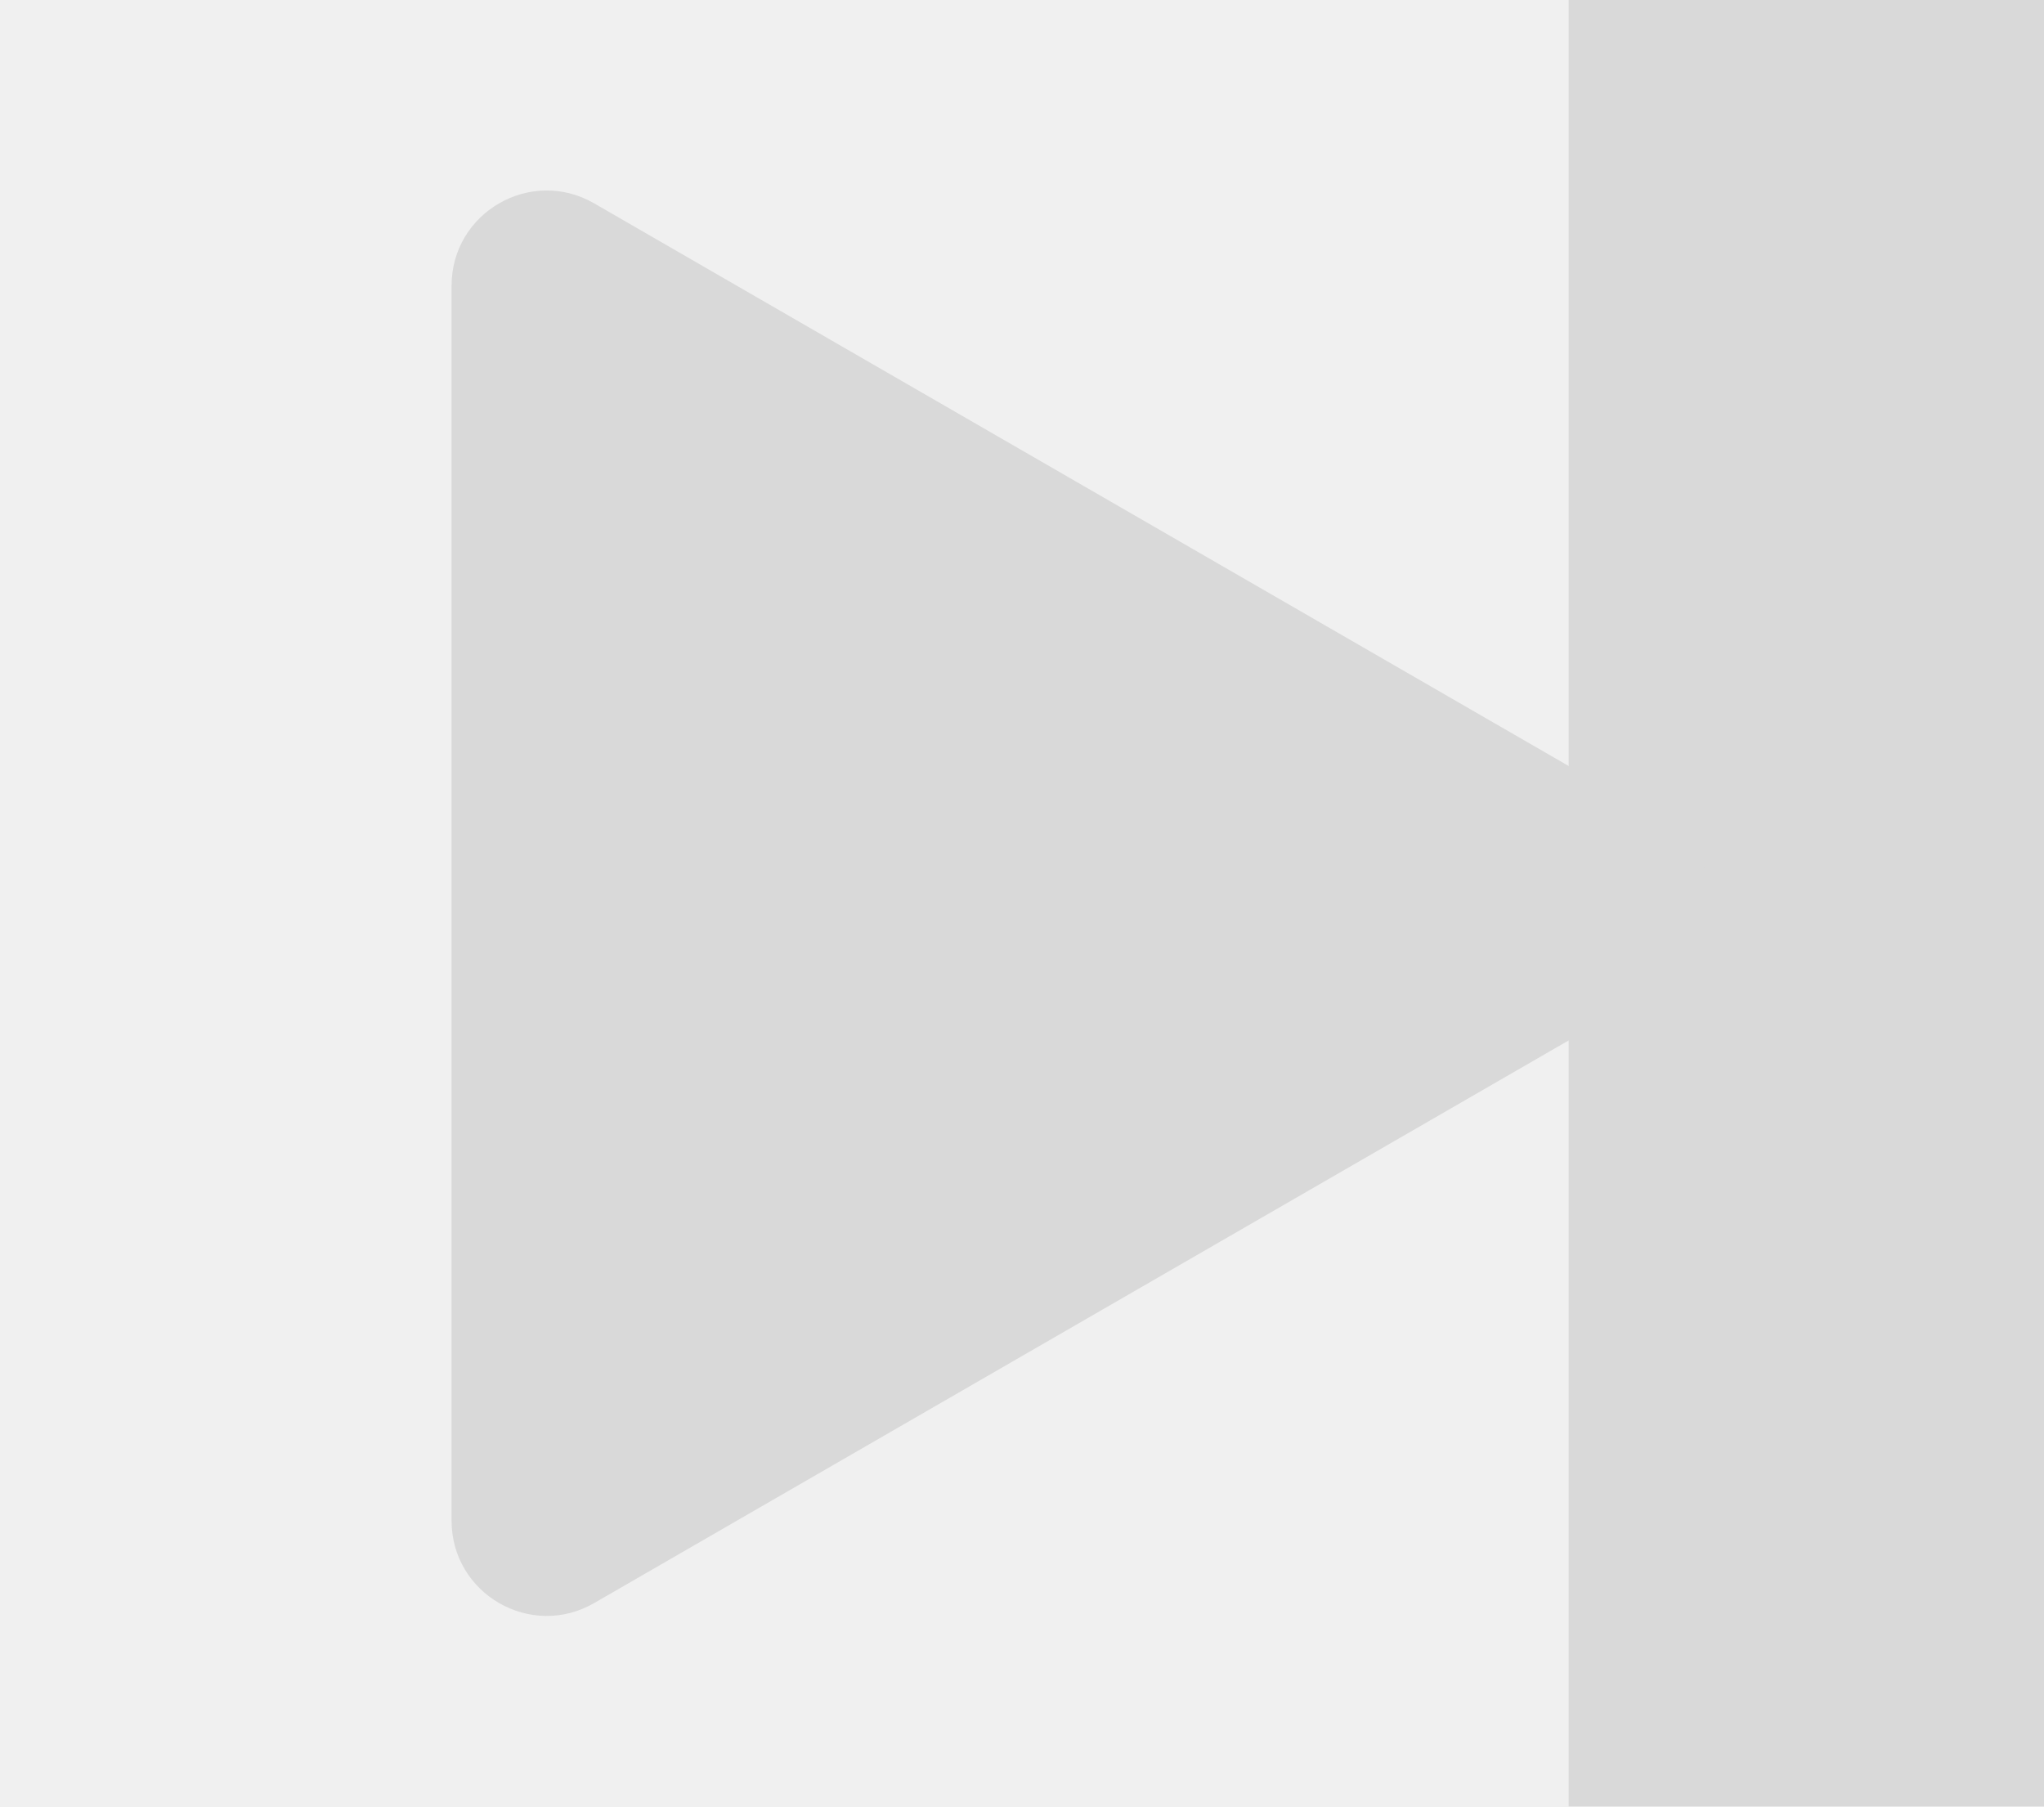
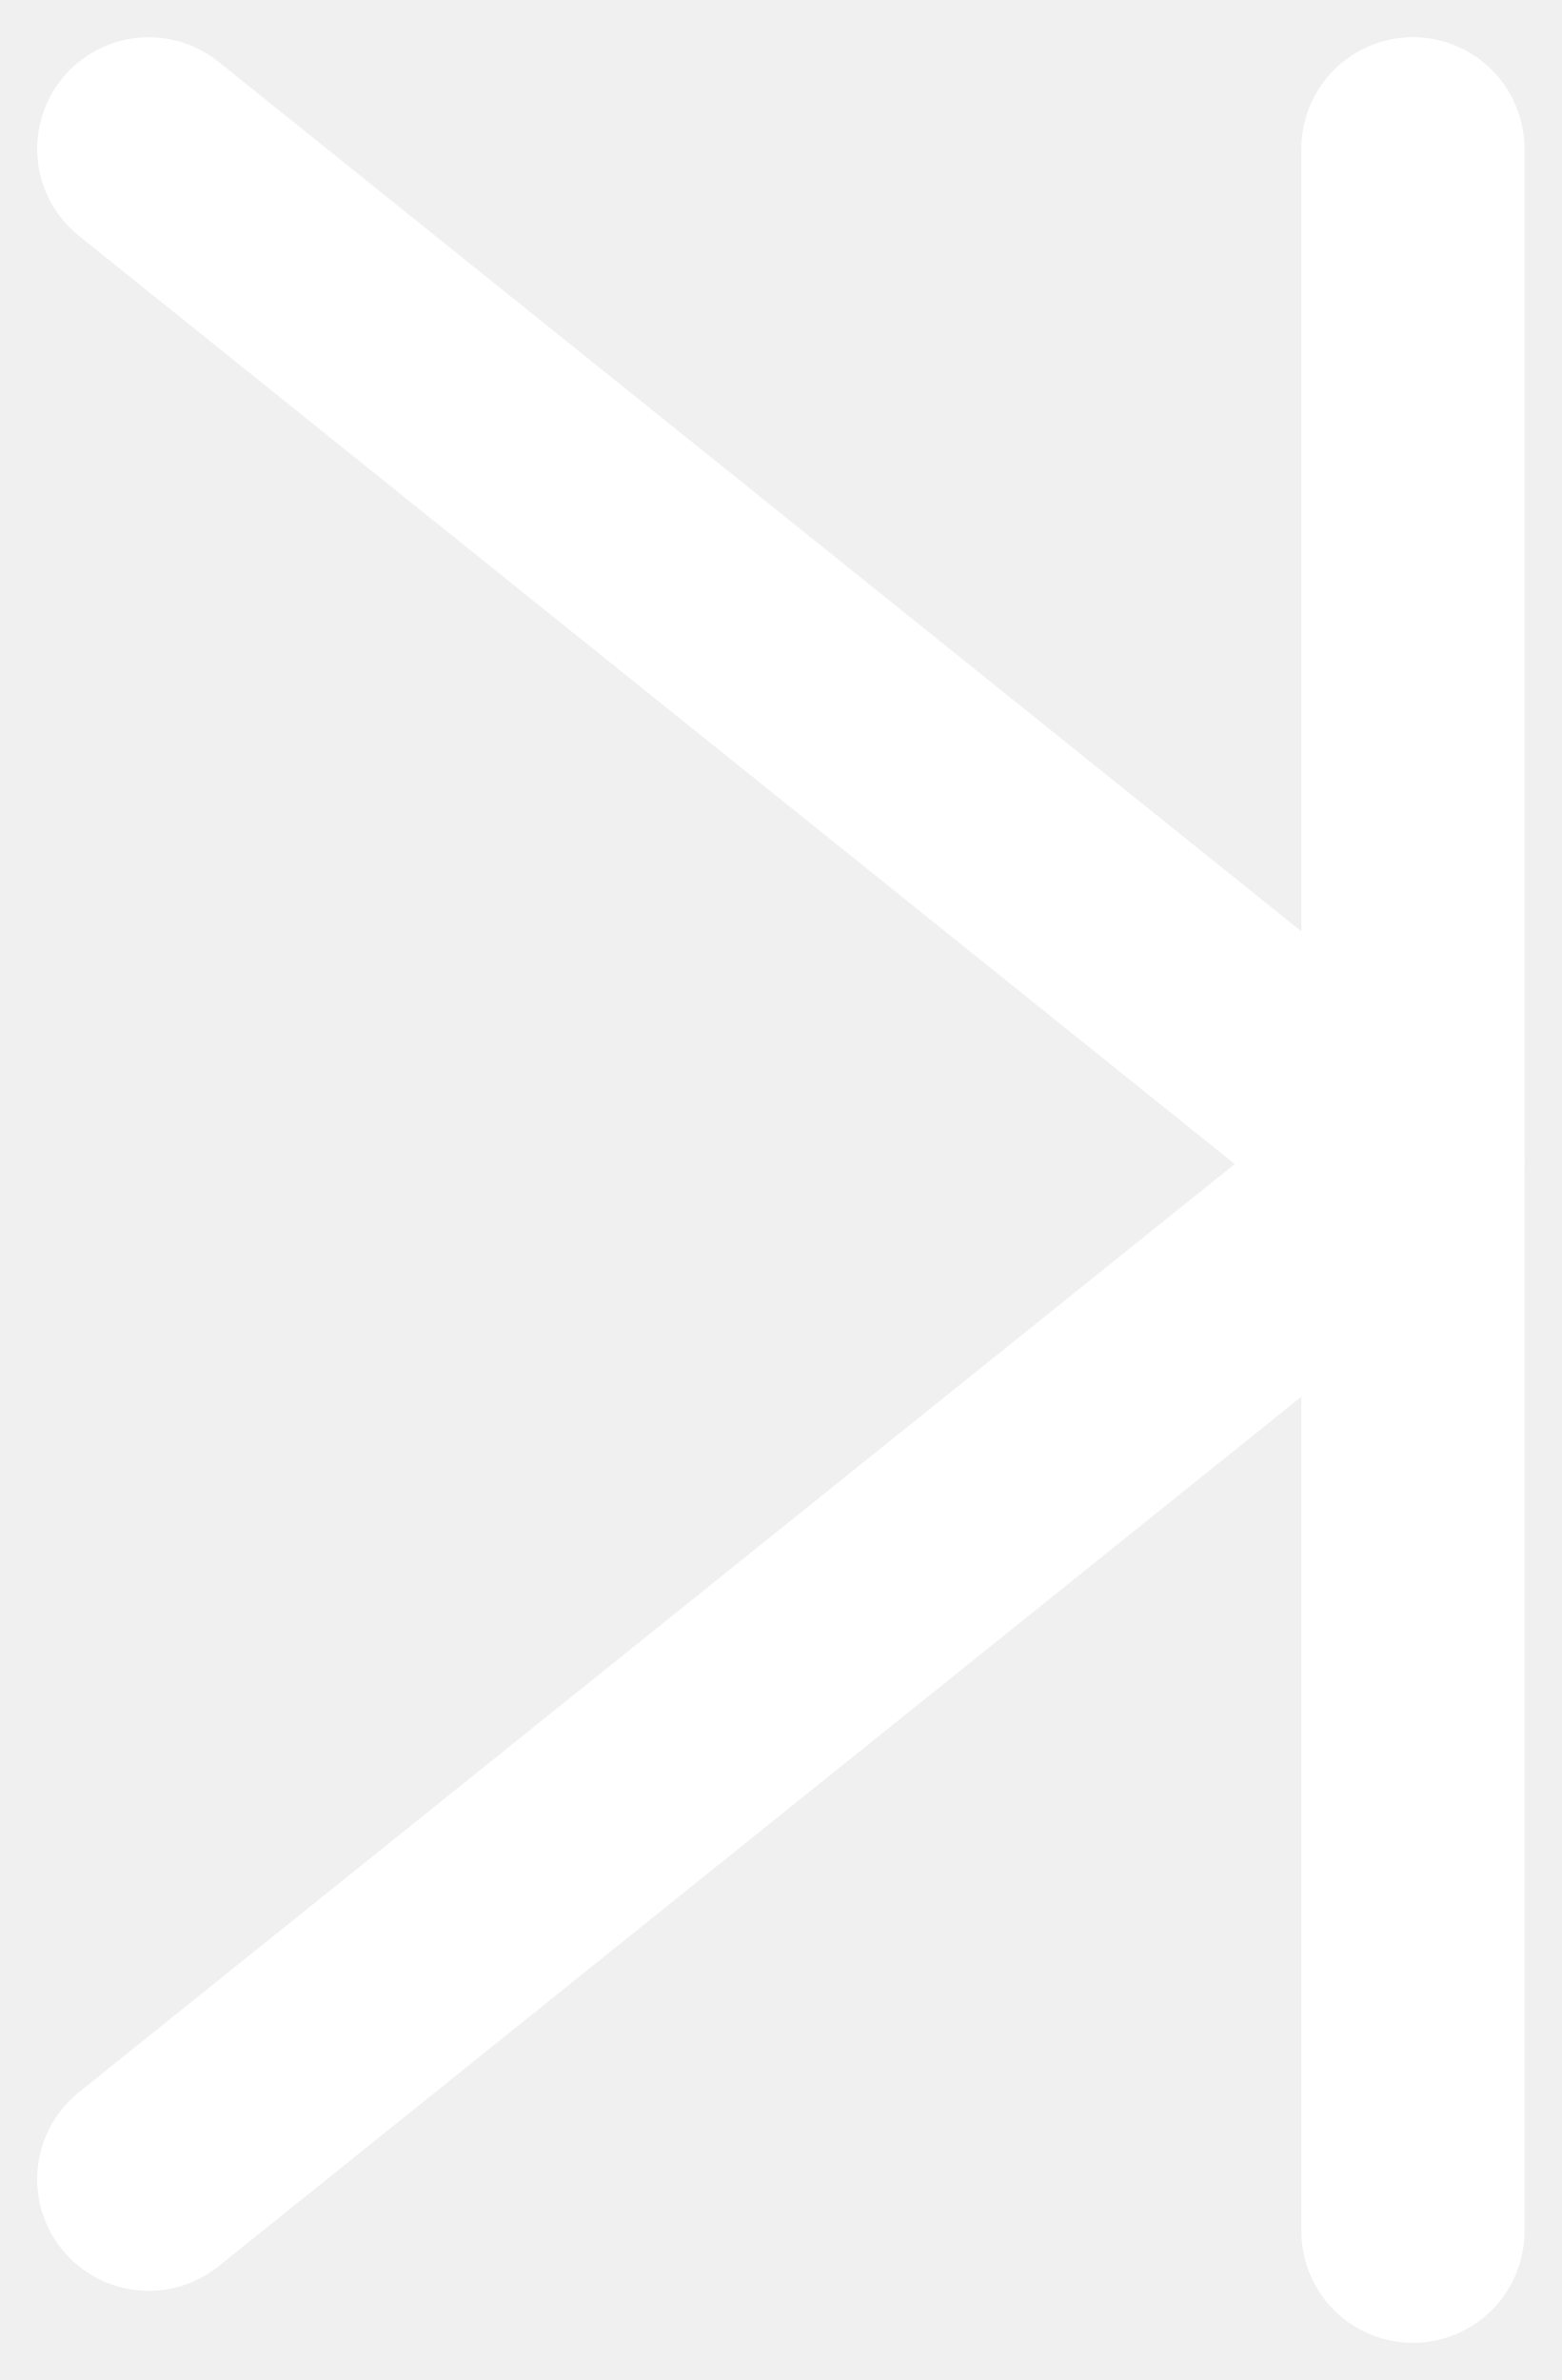
- <svg xmlns="http://www.w3.org/2000/svg" width="43" height="38" viewBox="0 0 43 38" fill="none">
-   <rect x="33" width="10" height="38" fill="#D9D9D9" />
-   <path d="M35 17.268C36.333 18.038 36.333 19.962 35 20.732L12.5 33.722C11.167 34.492 9.5 33.53 9.5 31.99L9.5 6.01C9.5 4.47 11.167 3.508 12.5 4.278L35 17.268Z" fill="#D9D9D9" />
+ <svg xmlns="http://www.w3.org/2000/svg" width="21" height="32" viewBox="0 0 21 32" fill="none">
+   <path d="M19 30L19 2" stroke="white" stroke-width="3" stroke-linecap="round" />
+   <path d="M2 29.301L19 15.651L2 2.001" stroke="white" stroke-width="3" stroke-linecap="round" stroke-linejoin="round" />
</svg>
